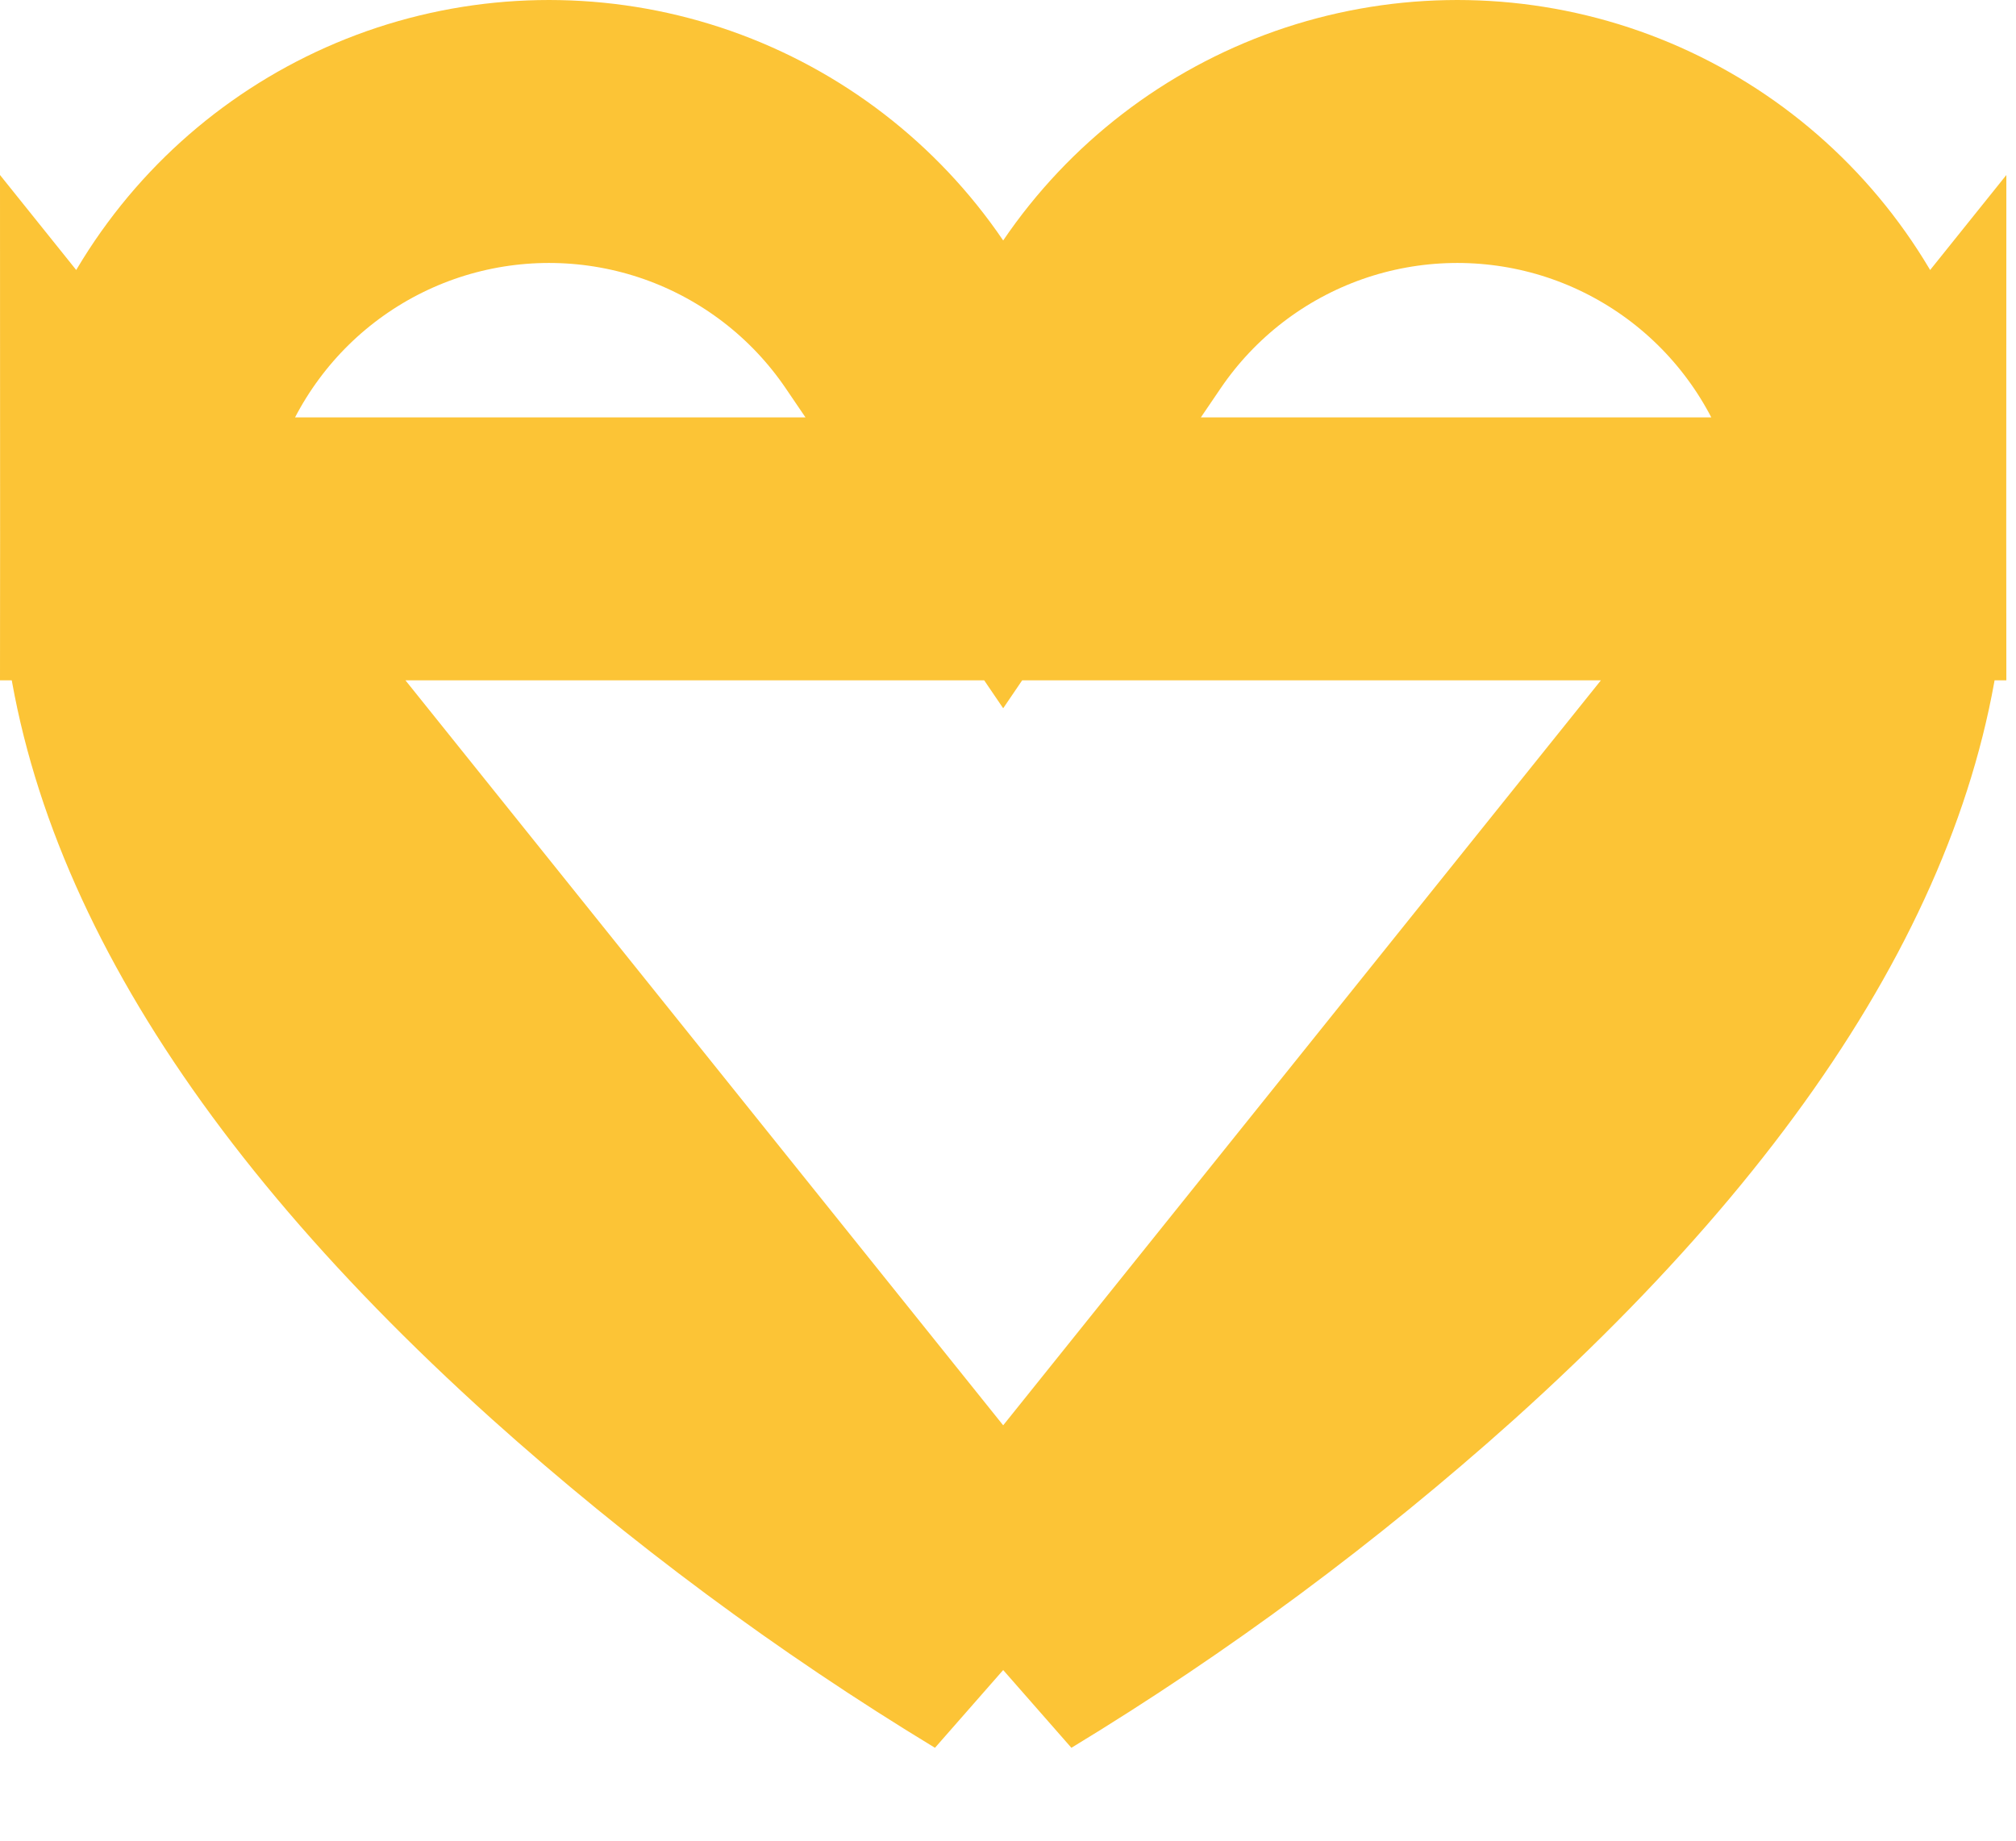
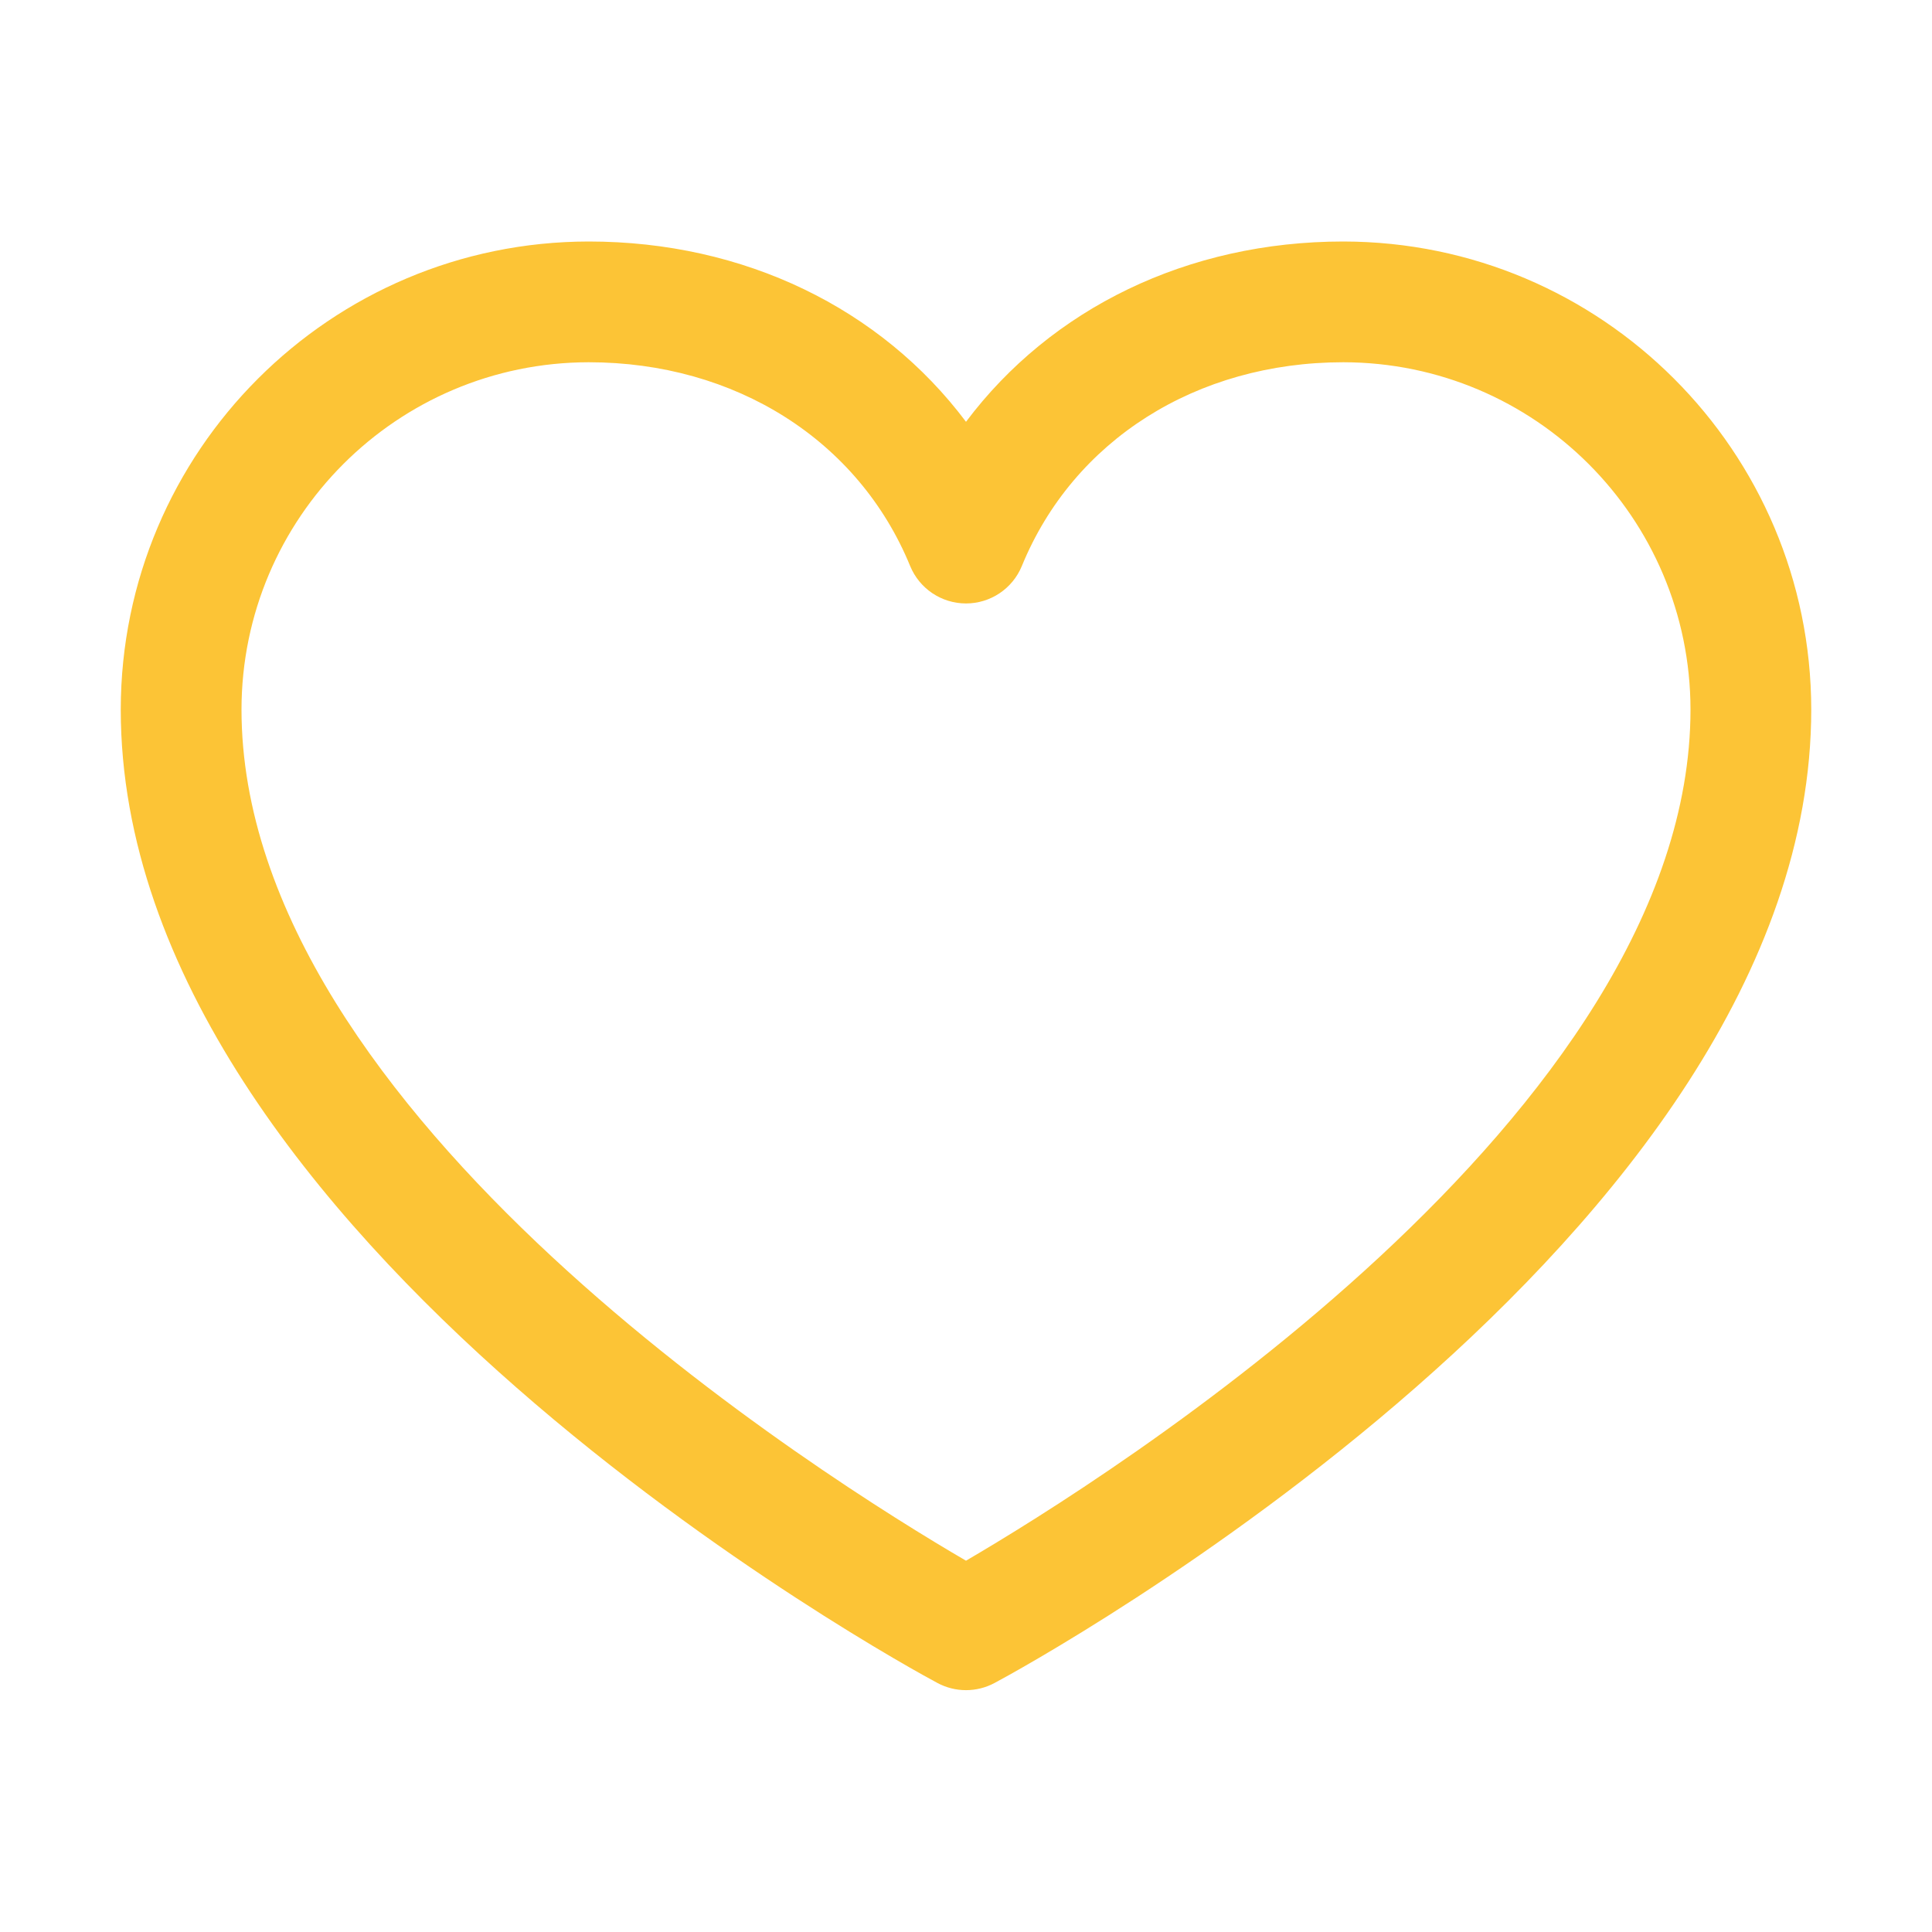
- <svg xmlns="http://www.w3.org/2000/svg" width="23" height="21" viewBox="0 0 23 21" fill="none">
-   <g id="like">
-     <path id="Vector" d="M11.445 18.658C9.728 17.616 8.111 16.417 6.615 15.075C3.036 11.854 1.5 8.887 1.5 6.263L11.445 18.658ZM11.445 18.658C13.162 17.616 14.778 16.417 16.274 15.076C19.854 11.854 21.39 8.887 21.39 6.263L11.445 18.658ZM20.457 3.433C21.063 4.252 21.39 5.244 21.39 6.262H1.5C1.5 5.244 1.827 4.252 2.433 3.433C3.038 2.614 3.89 2.01 4.864 1.71C5.838 1.411 6.882 1.432 7.843 1.769C8.804 2.107 9.632 2.744 10.204 3.586L11.445 5.412L12.686 3.586C13.258 2.744 14.086 2.107 15.047 1.769C16.008 1.432 17.052 1.411 18.026 1.71C19 2.01 19.852 2.614 20.457 3.433Z" stroke="#FCC436" stroke-width="3" />
-   </g>
+ <svg xmlns="http://www.w3.org/2000/svg" width="32" height="32" fill="#fcc436" viewBox="0 0 256 256">
+   <path d="M178,32c-20.65,0-38.73,8.88-50,23.89C116.73,40.88,98.65,32,78,32A62.07,62.07,0,0,0,16,94c0,70,103.79,126.66,108.21,129a8,8,0,0,0,7.58,0C136.21,220.66,240,164,240,94A62.07,62.07,0,0,0,178,32ZM128,206.8C109.74,196.16,32,147.69,32,94A46.06,46.06,0,0,1,78,48c19.45,0,35.78,10.36,42.6,27a8,8,0,0,0,14.8,0c6.82-16.67,23.15-27,42.6-27a46.06,46.06,0,0,1,46,46C224,147.61,146.24,196.15,128,206.8Z" />
</svg>
